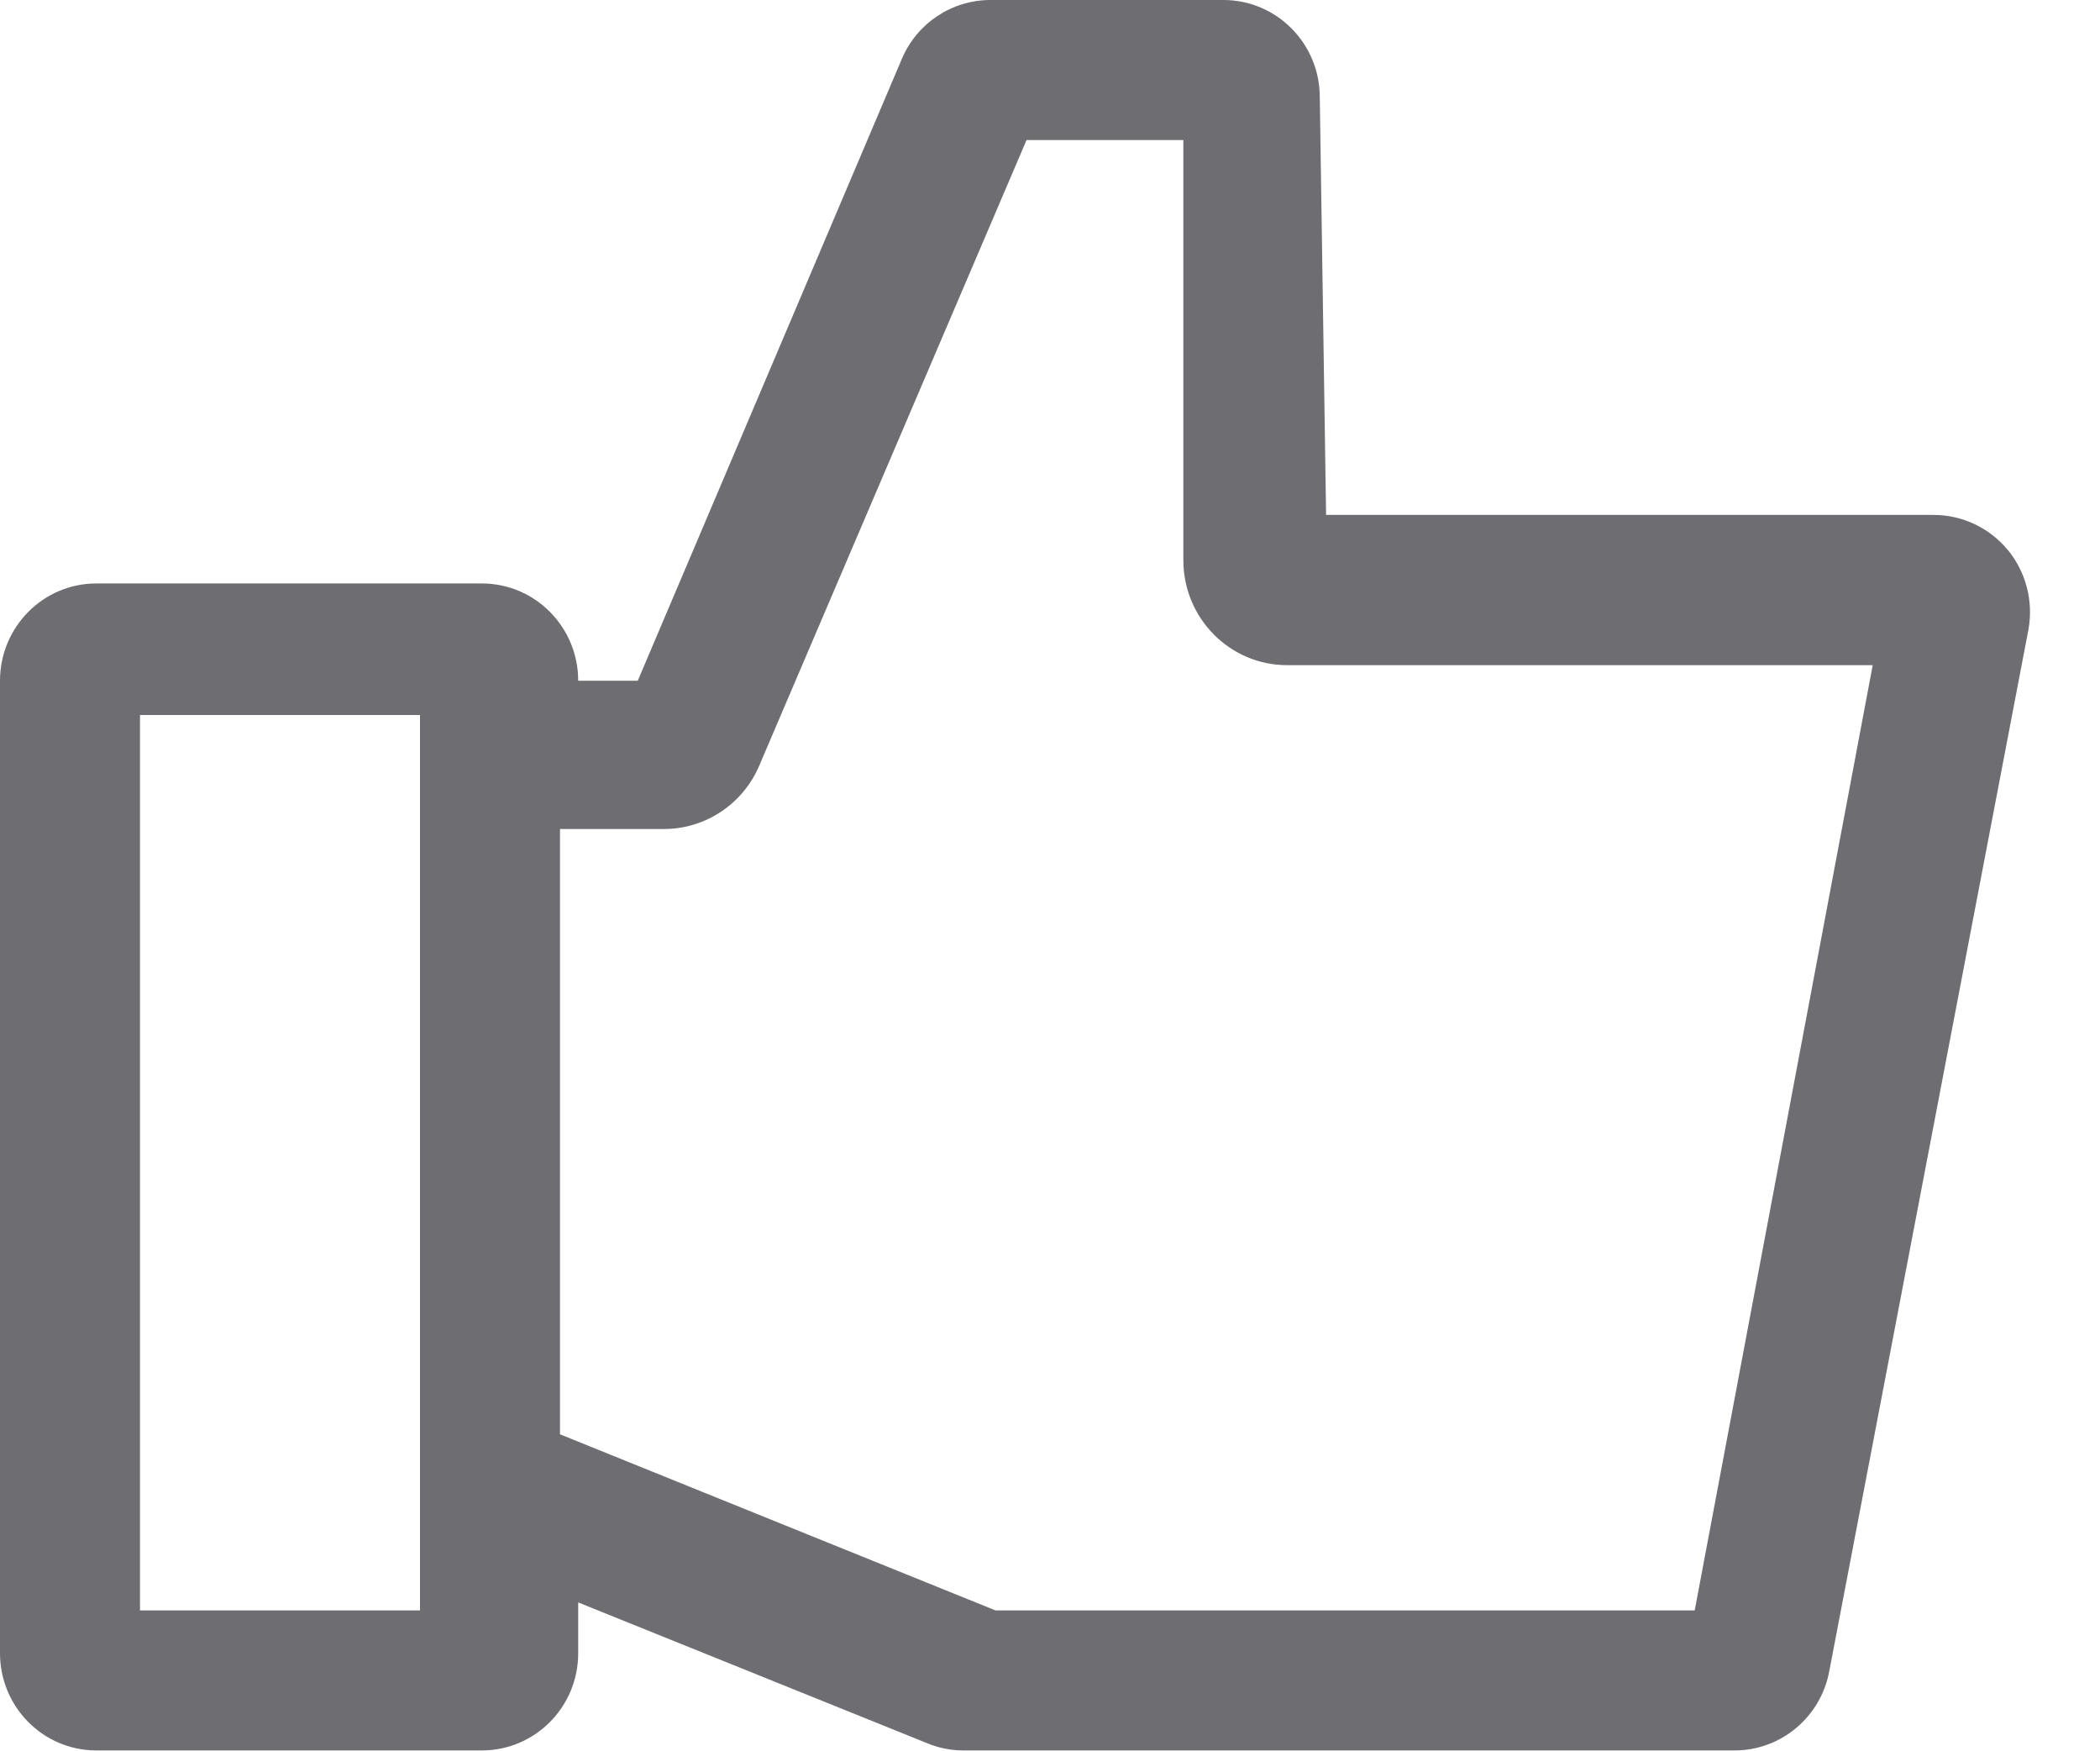
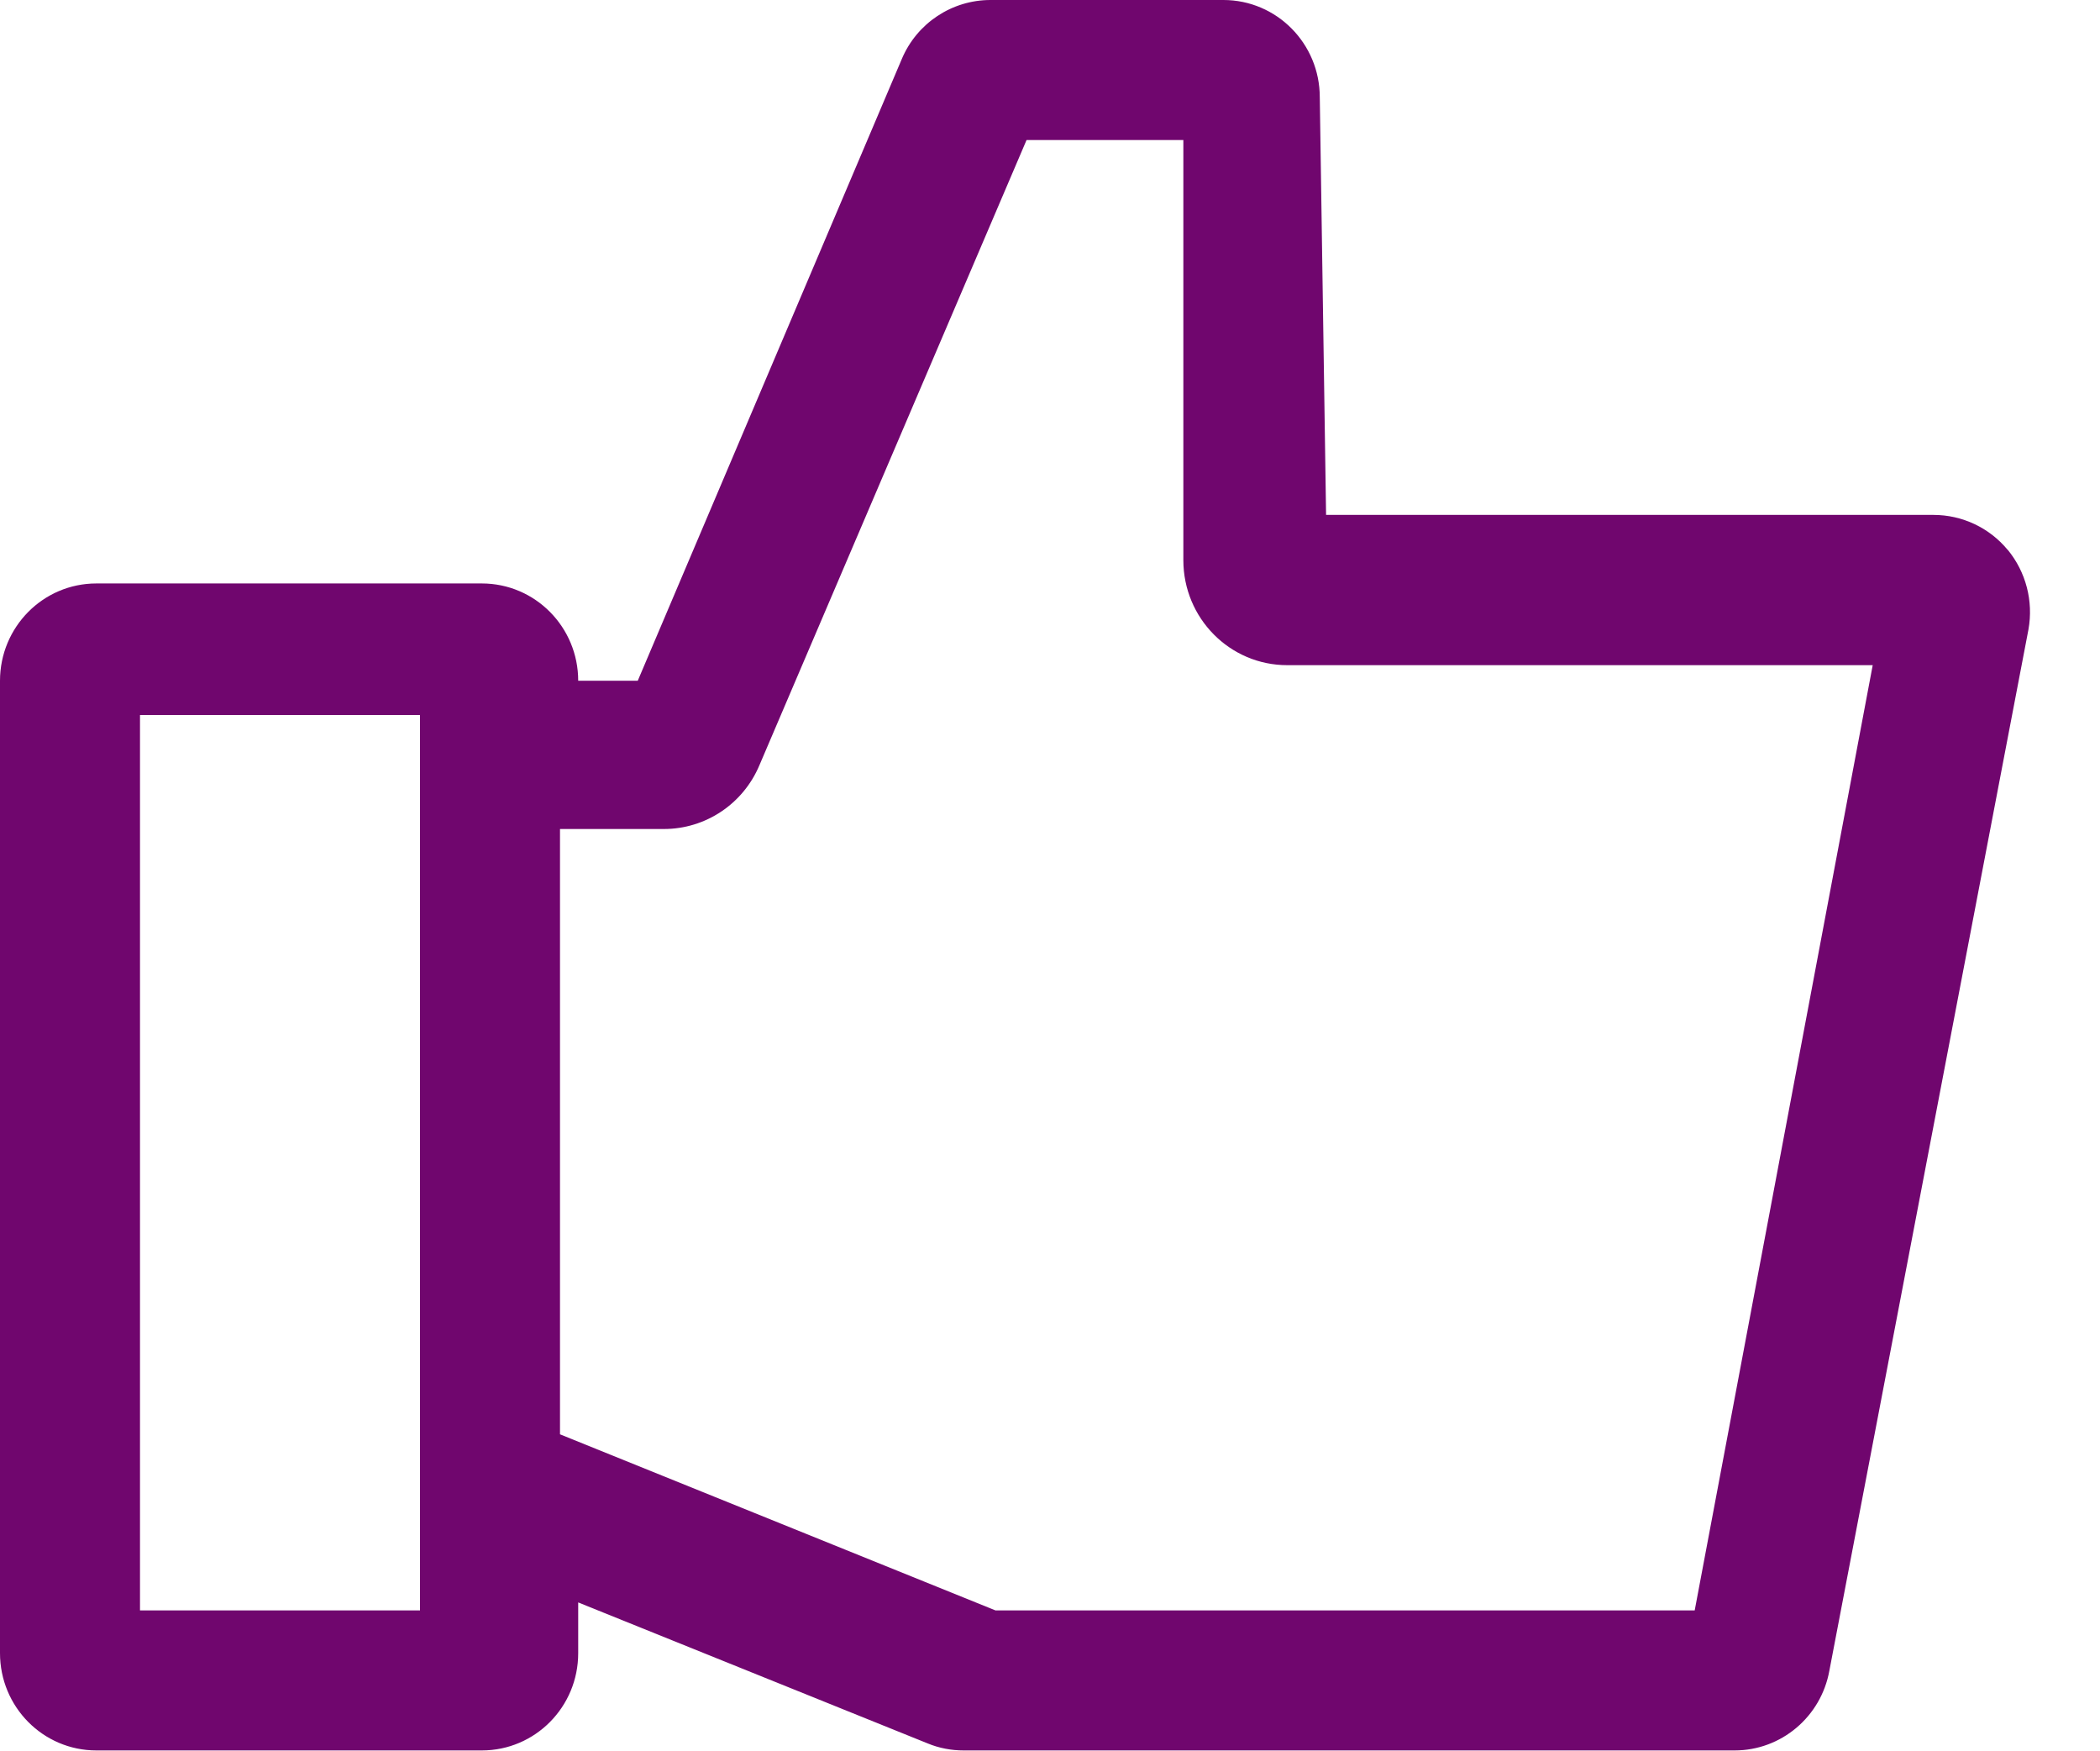
<svg xmlns="http://www.w3.org/2000/svg" width="30" height="25" viewBox="0 0 30 25">
-   <path fill="#6D6D72" fill-rule="nonzero" d="M28.68 7.852a1.374 1.374 0 0 0-1.057-.498h-8.679l-.09-5.965C18.854.622 18.238 0 17.477 0H14.15c-.551 0-1.05.33-1.266.84L9.111 9.722H8.26c0-.766-.615-1.389-1.377-1.389H1.377C.615 8.333 0 8.956 0 9.723V23.61C0 24.378.615 25 1.377 25h5.506c.762 0 1.377-.622 1.377-1.389v-.725l4.996 2.015c.16.066.336.099.51.099H24.78c.665 0 1.235-.48 1.354-1.14L28.978 8.99a1.404 1.404 0 0 0-.297-1.139zM6 23H2V10.212h4V23zm18.211 0h-9.99L8 20.485V11.84h1.484c.594 0 1.131-.357 1.364-.909L14.665 2h2.24v6c0 .828.663 1.5 1.484 1.5h8.364L24.21 23z" />
+   <path fill="#70066e" fill-rule="nonzero" d="M28.68 7.852a1.374 1.374 0 0 0-1.057-.498h-8.679l-.09-5.965C18.854.622 18.238 0 17.477 0H14.15c-.551 0-1.05.33-1.266.84L9.111 9.722H8.26c0-.766-.615-1.389-1.377-1.389H1.377C.615 8.333 0 8.956 0 9.723V23.61C0 24.378.615 25 1.377 25h5.506c.762 0 1.377-.622 1.377-1.389v-.725l4.996 2.015c.16.066.336.099.51.099H24.78c.665 0 1.235-.48 1.354-1.14L28.978 8.99a1.404 1.404 0 0 0-.297-1.139zM6 23H2V10.212h4V23zm18.211 0h-9.99L8 20.485V11.84h1.484c.594 0 1.131-.357 1.364-.909L14.665 2h2.24v6c0 .828.663 1.5 1.484 1.5h8.364L24.21 23z" />
</svg>
